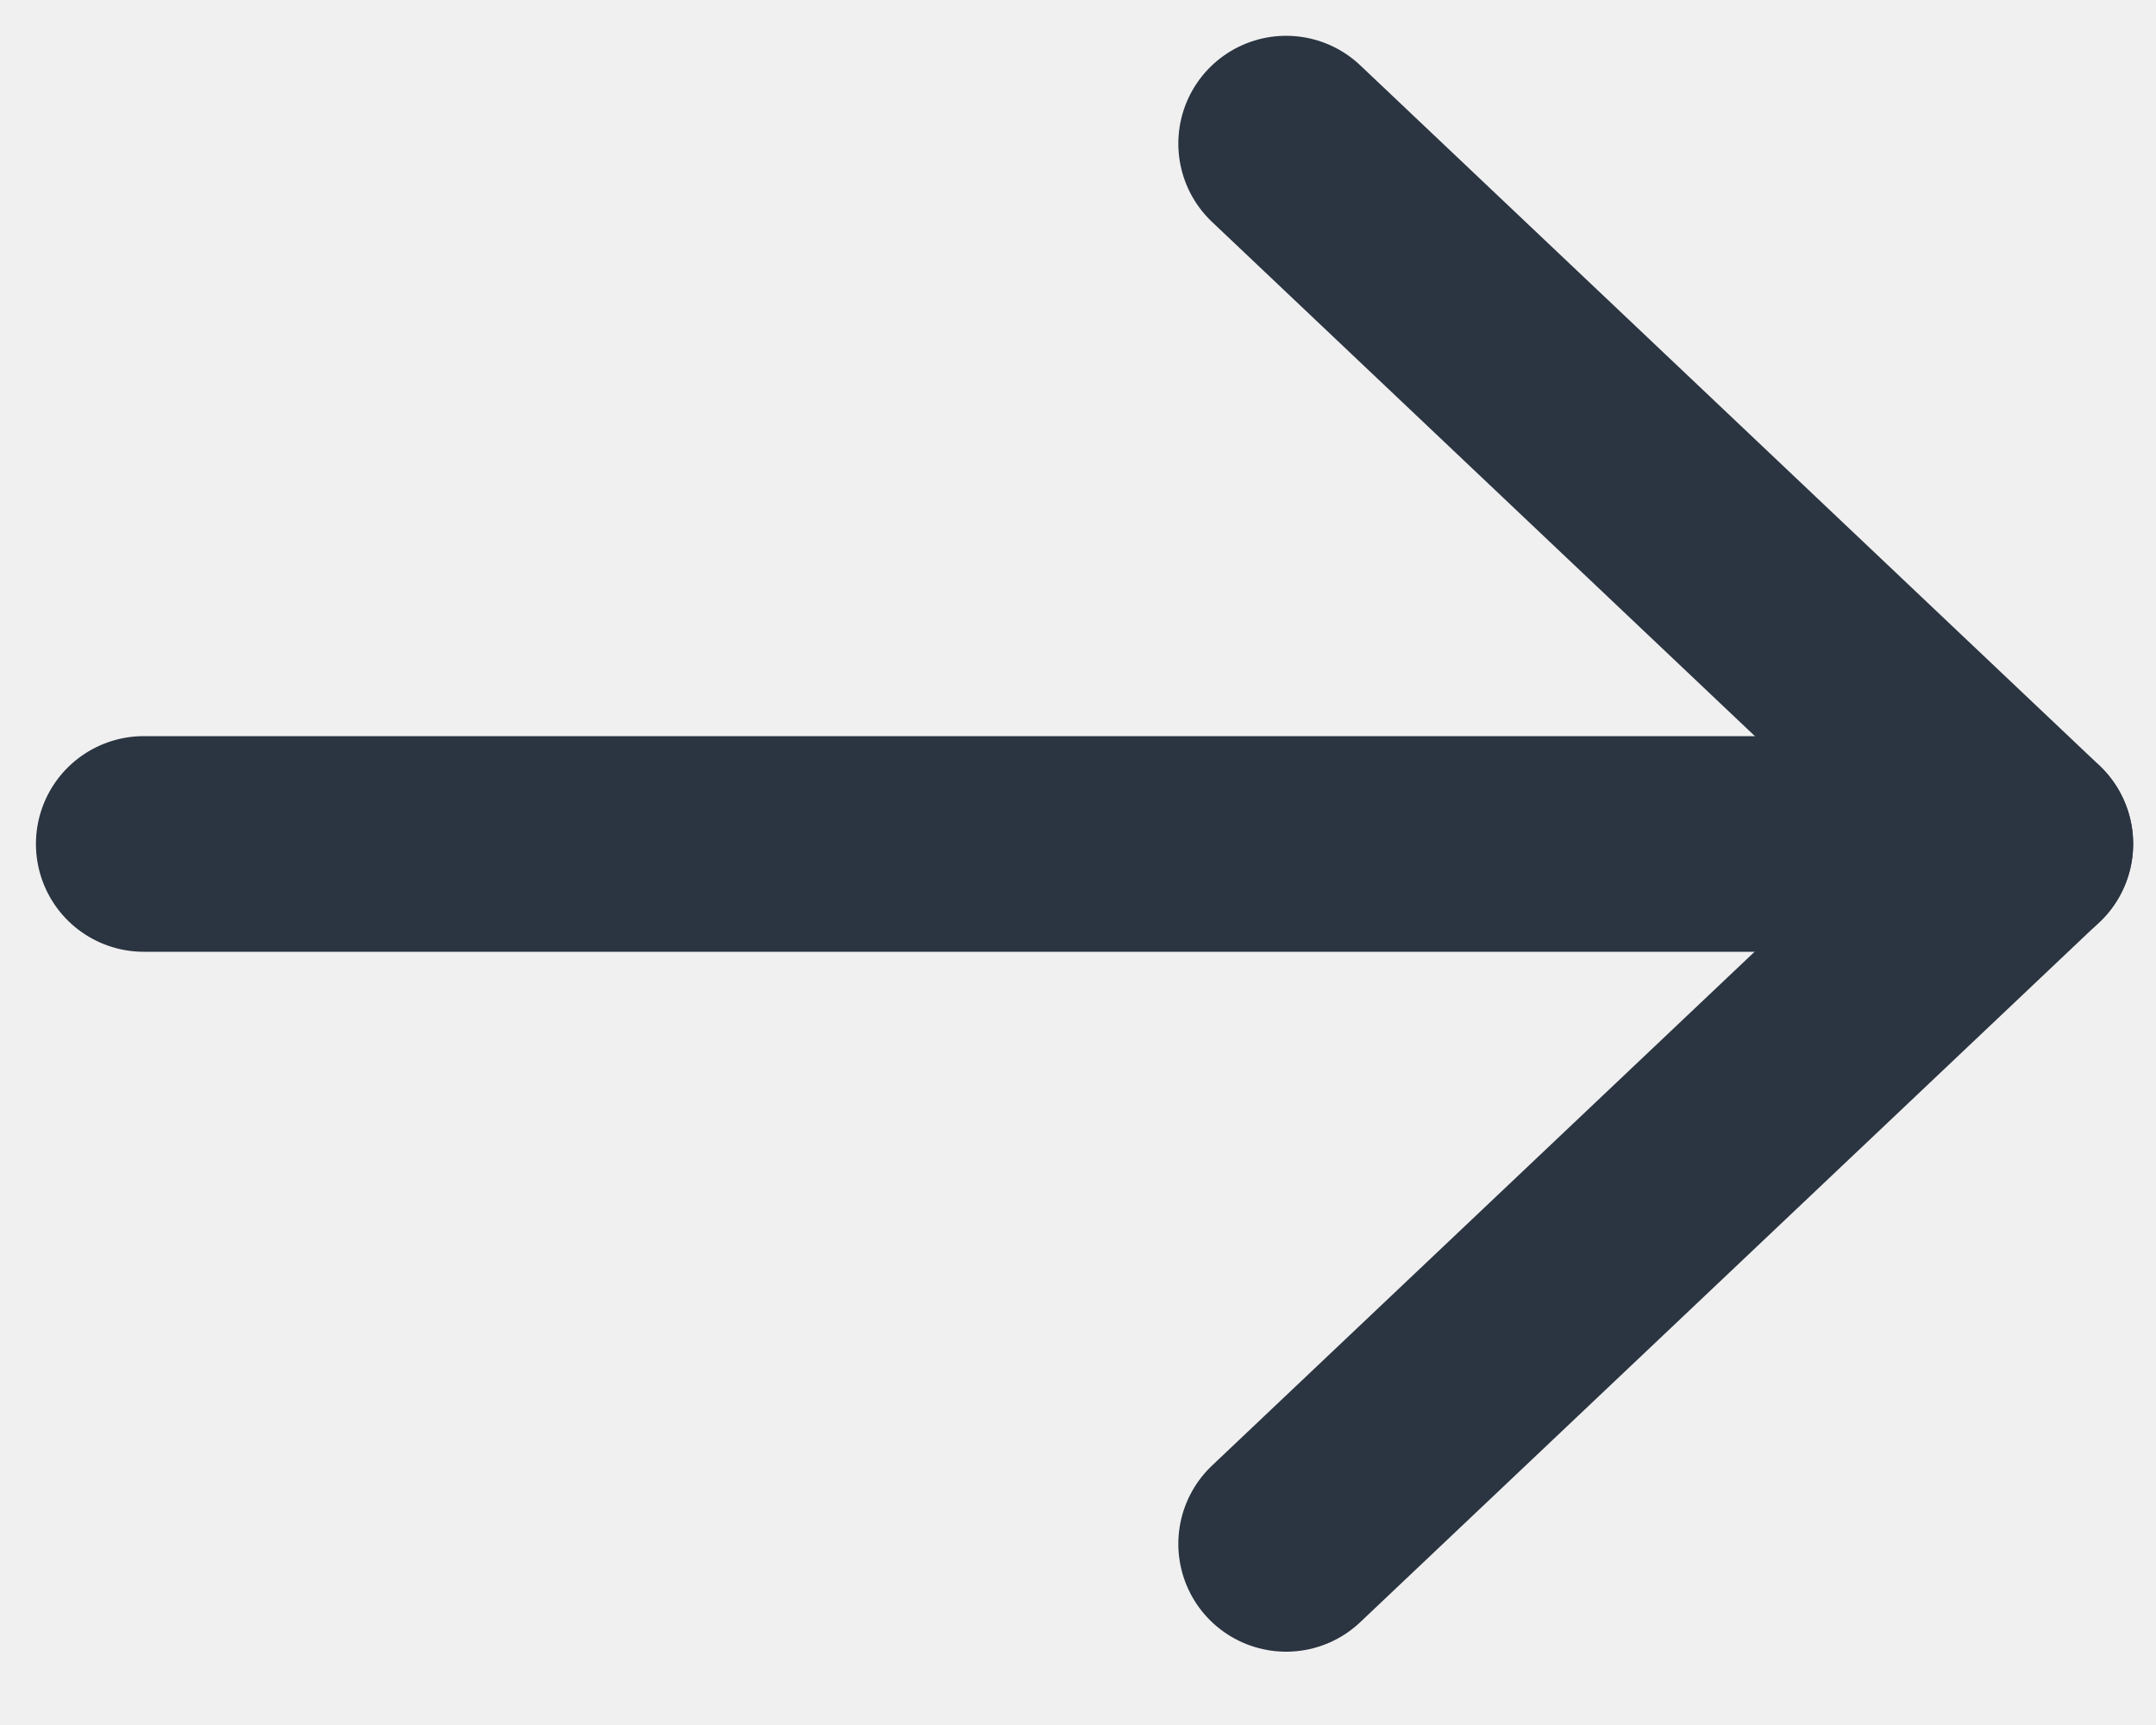
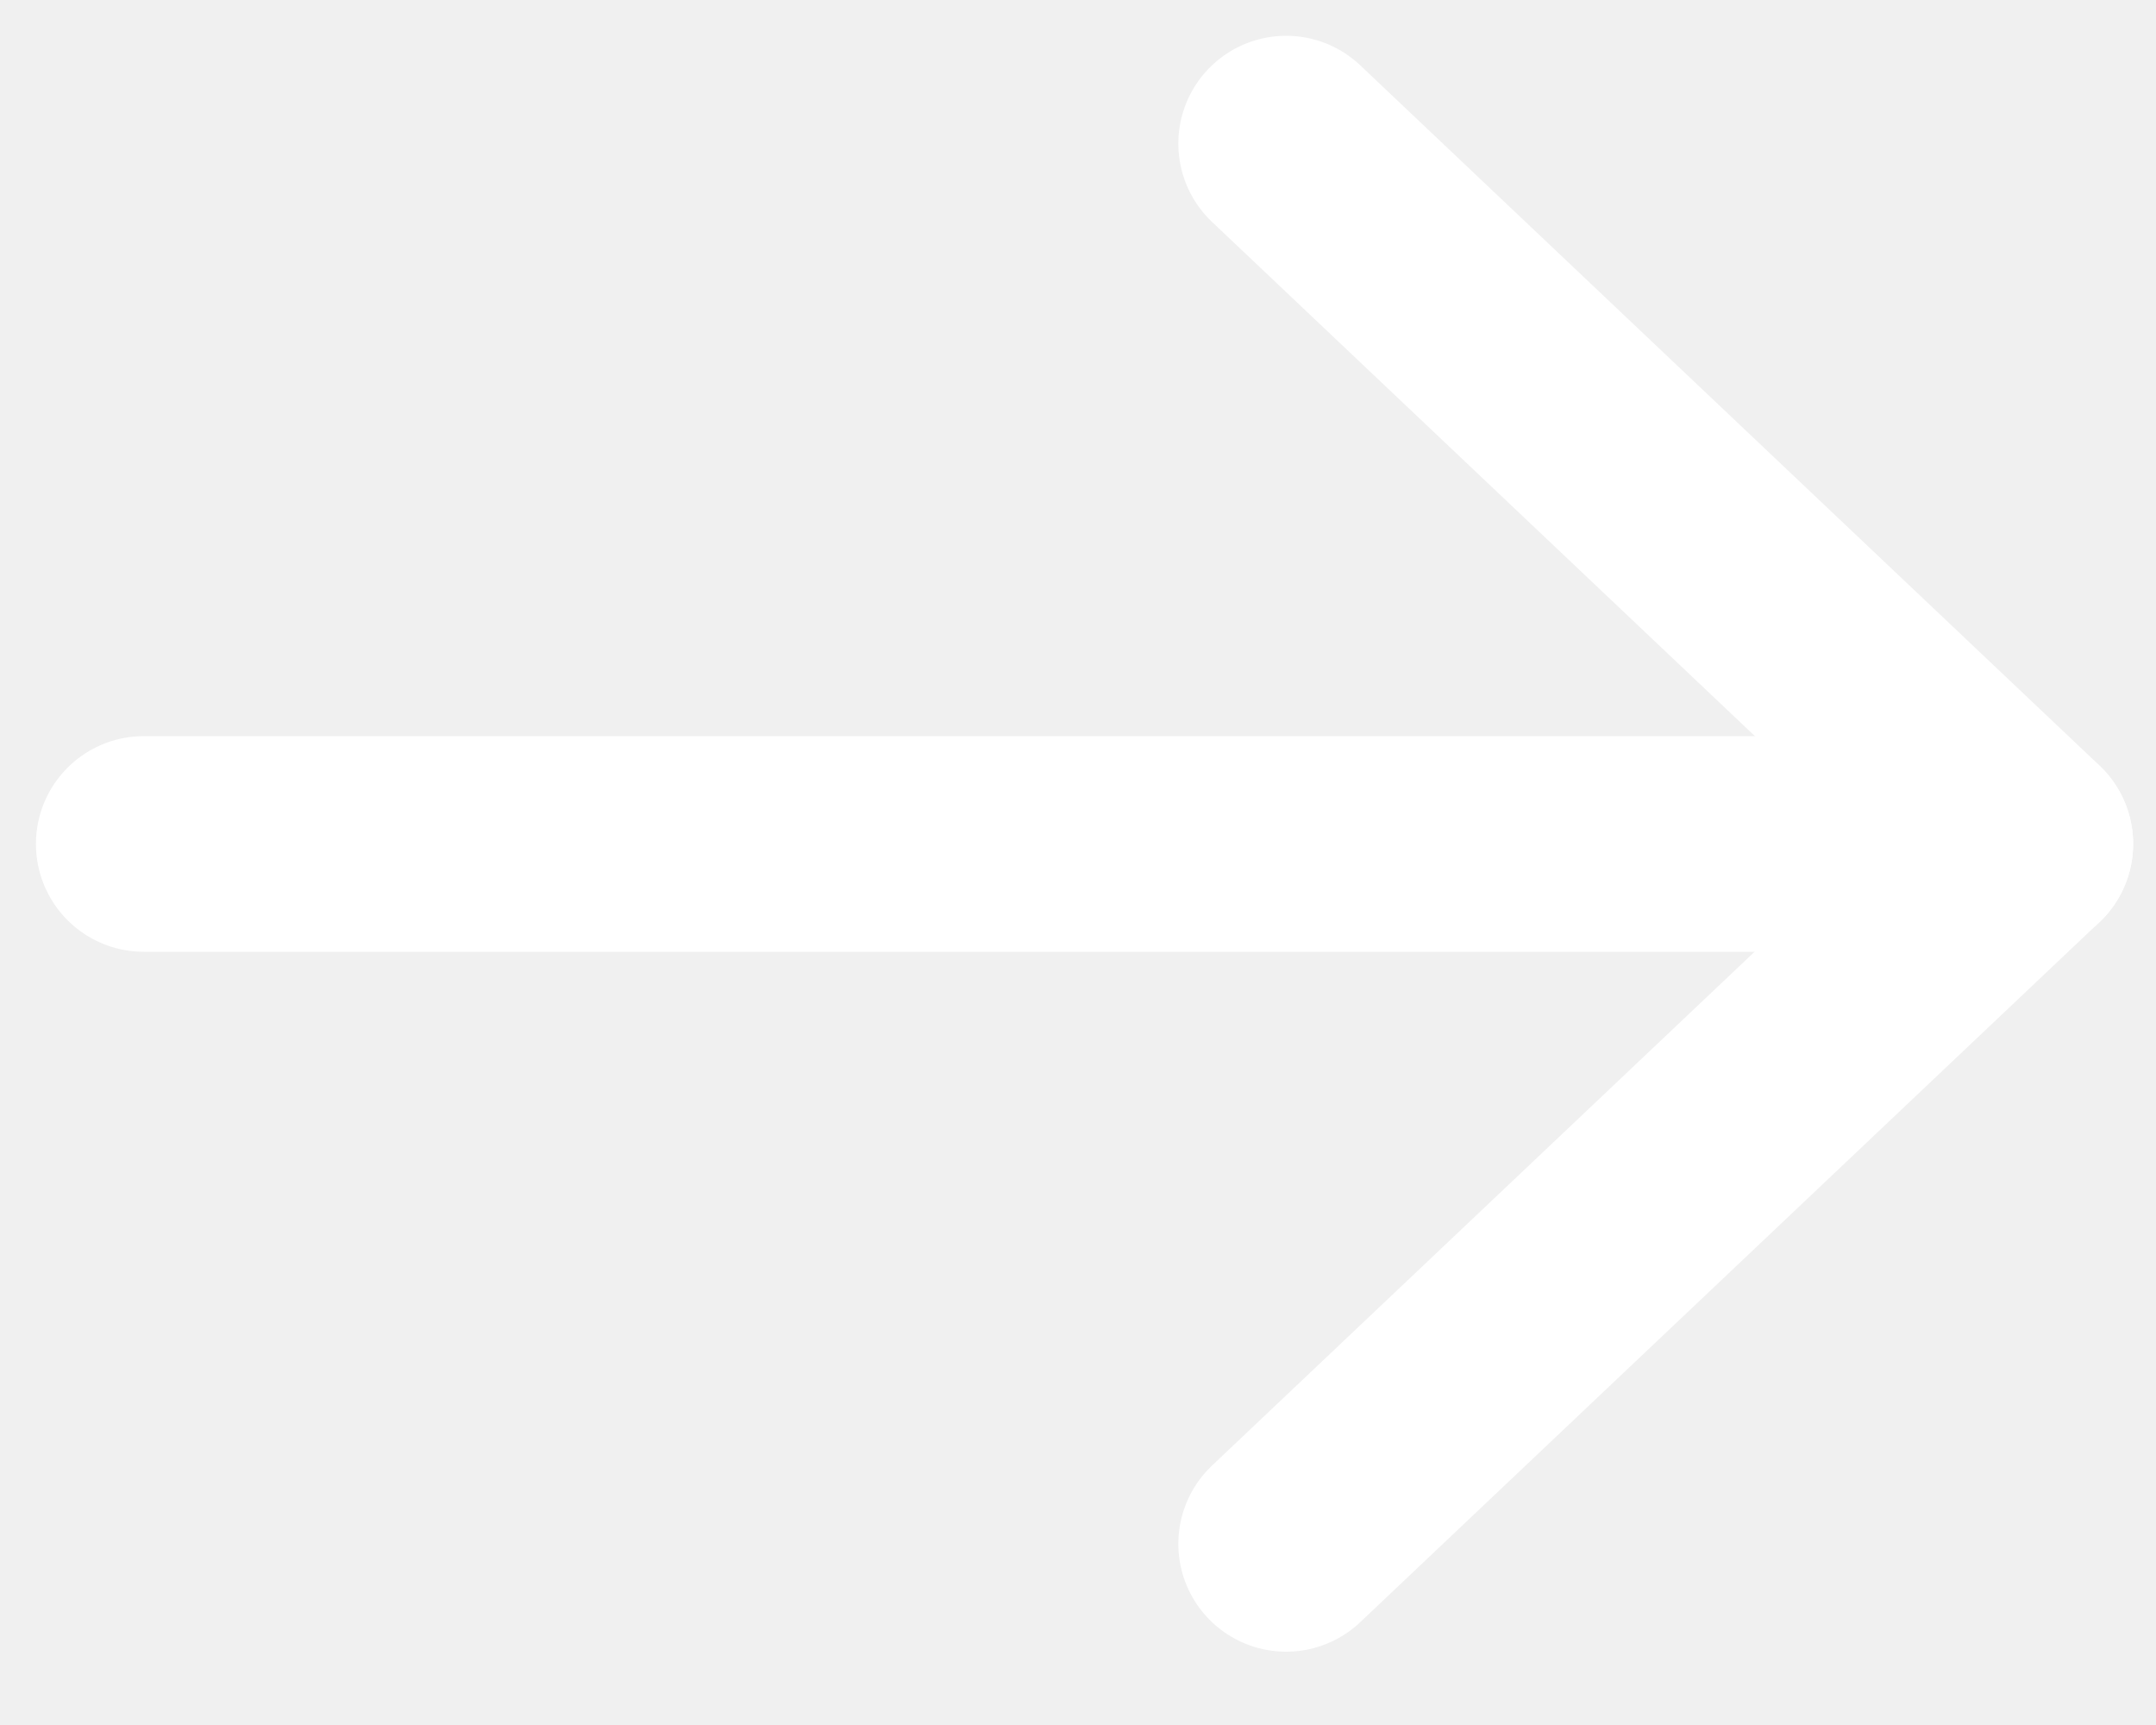
<svg xmlns="http://www.w3.org/2000/svg" width="15" height="12" viewBox="0 0 15 12" fill="none">
-   <path d="M1 5.871L14.091 5.871" stroke="#2B3441" stroke-width="1.5" stroke-linecap="round" stroke-linejoin="round" />
-   <path d="M8.948 0.999L14.091 5.87L8.948 10.74" stroke="#2B3441" stroke-width="1.5" stroke-linecap="round" stroke-linejoin="round" />
+   <path d="M1 5.871L14.091 5.871" stroke="#ffffff" stroke-width="1.5" stroke-linecap="round" stroke-linejoin="round" />
+   <path d="M8.948 0.999L14.091 5.87L8.948 10.74" stroke="#ffffff" stroke-width="1.5" stroke-linecap="round" stroke-linejoin="round" />
</svg>
